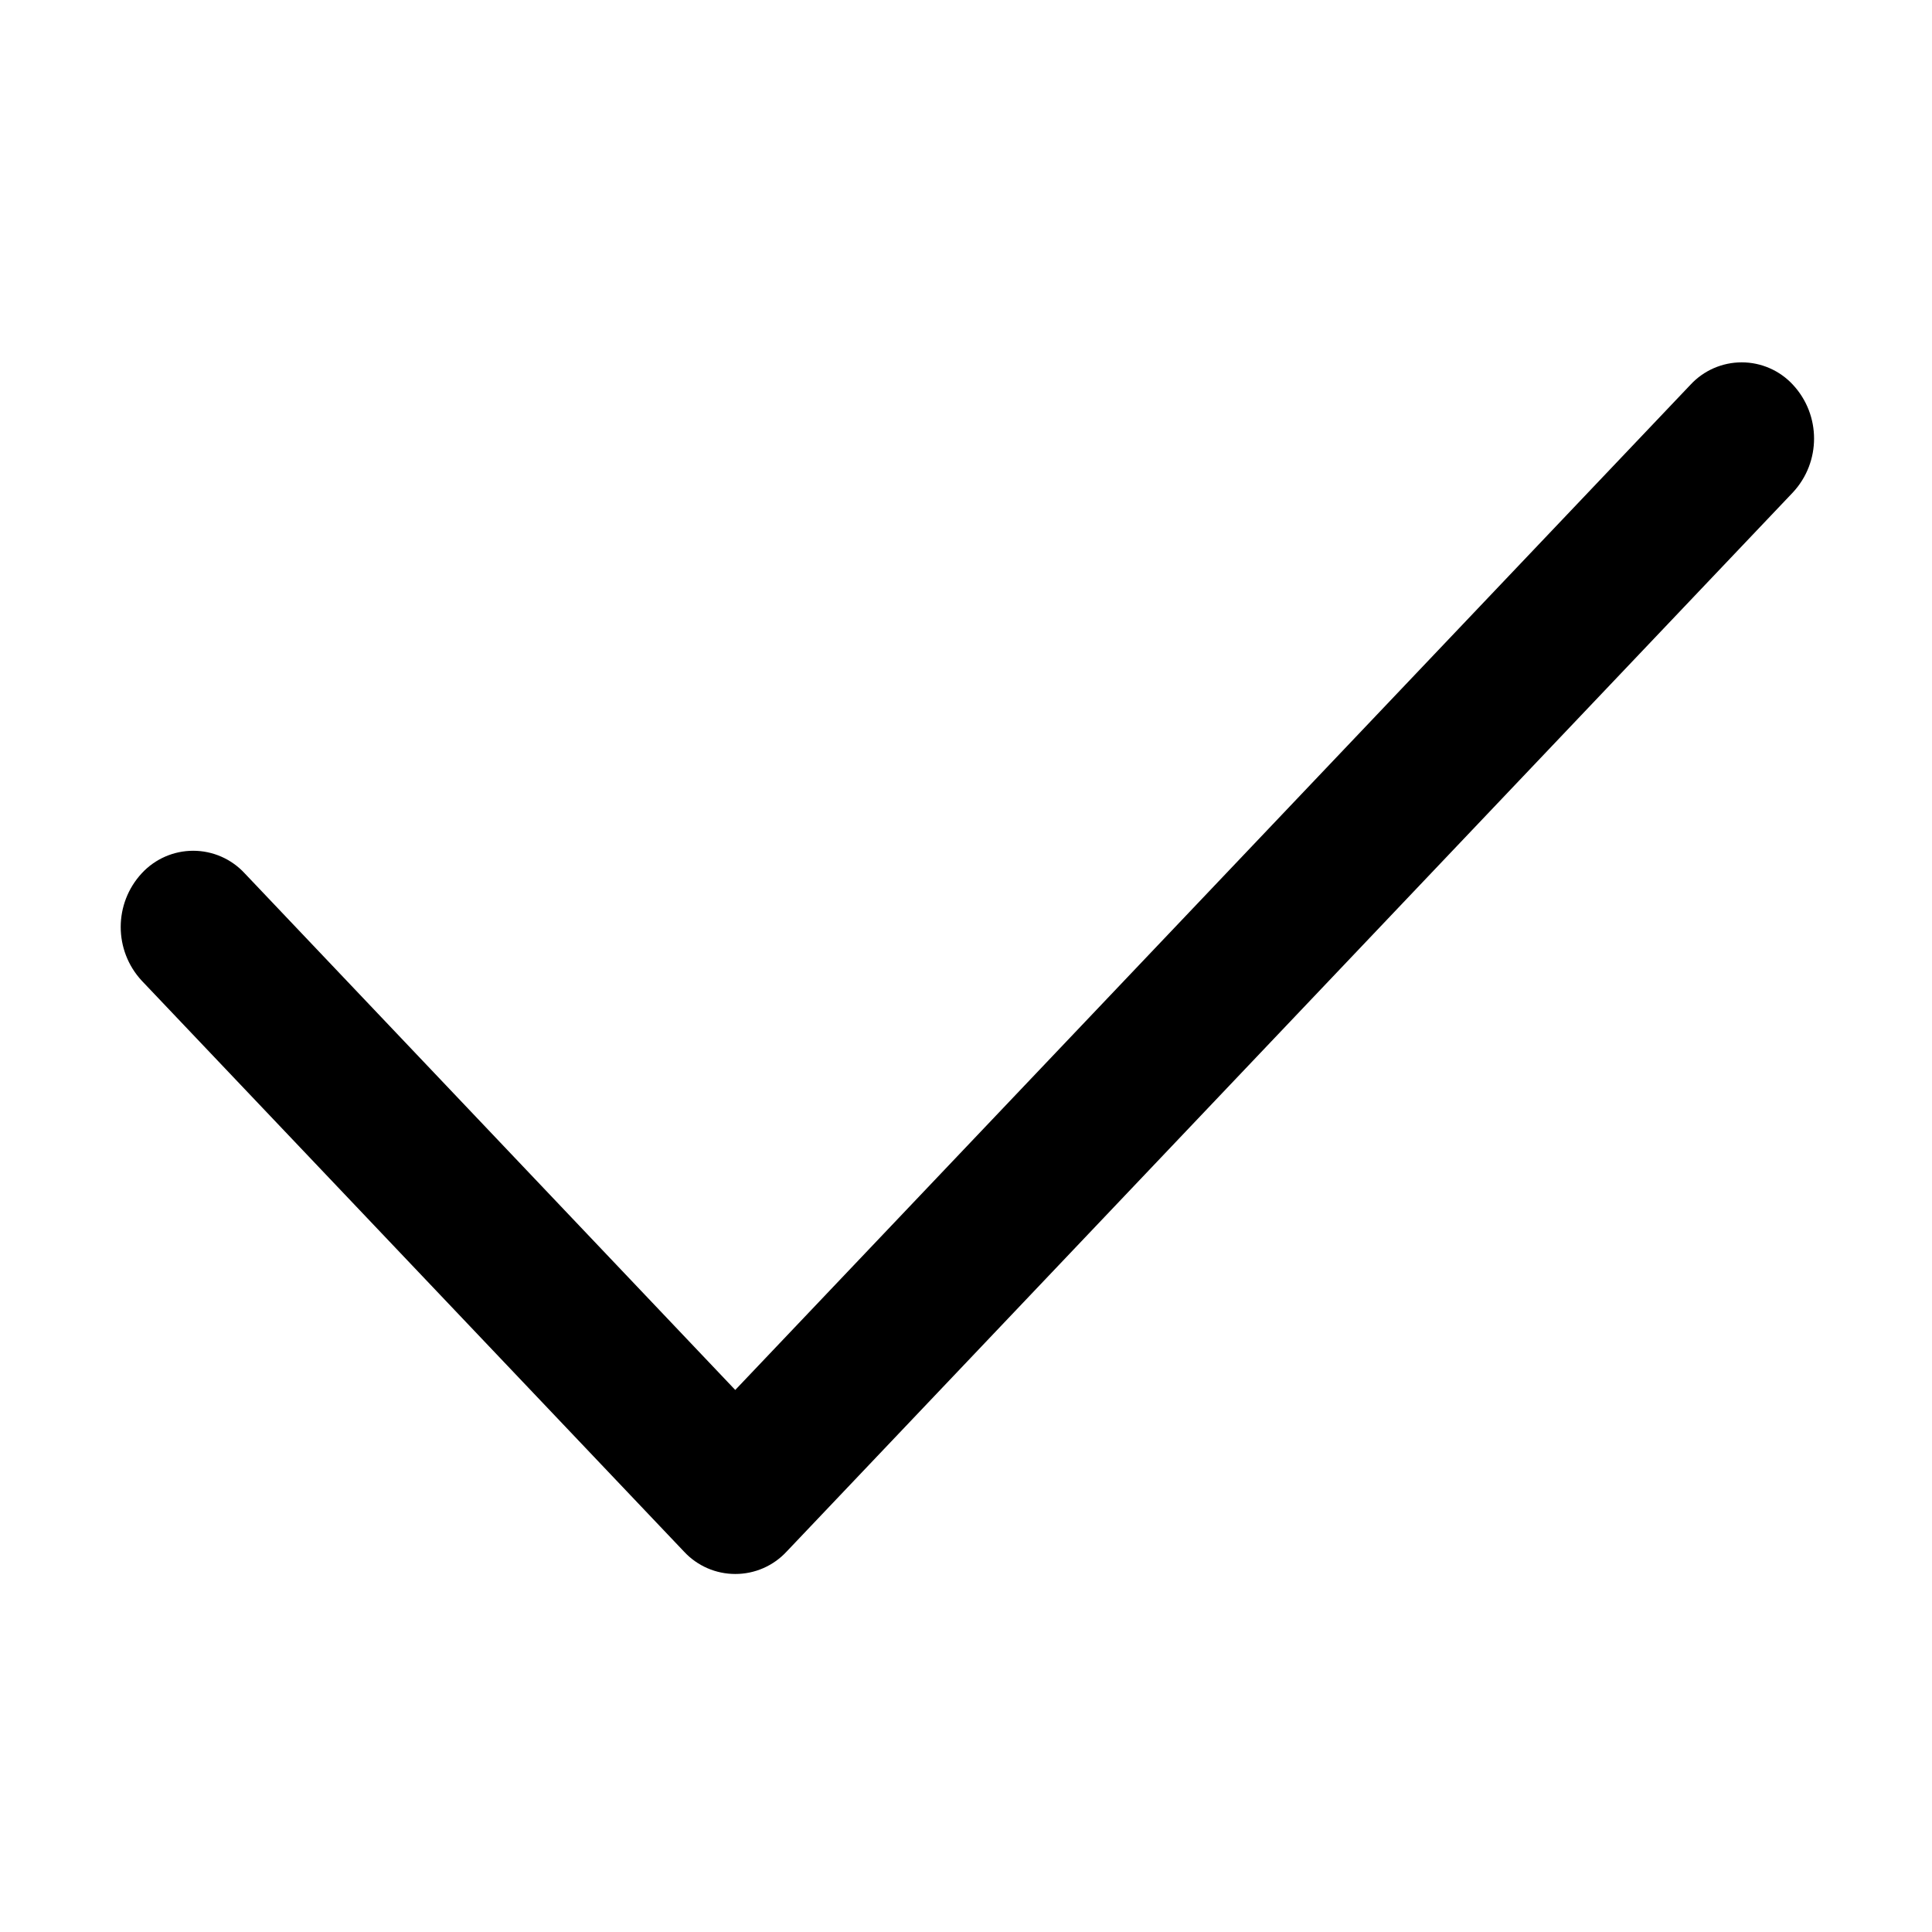
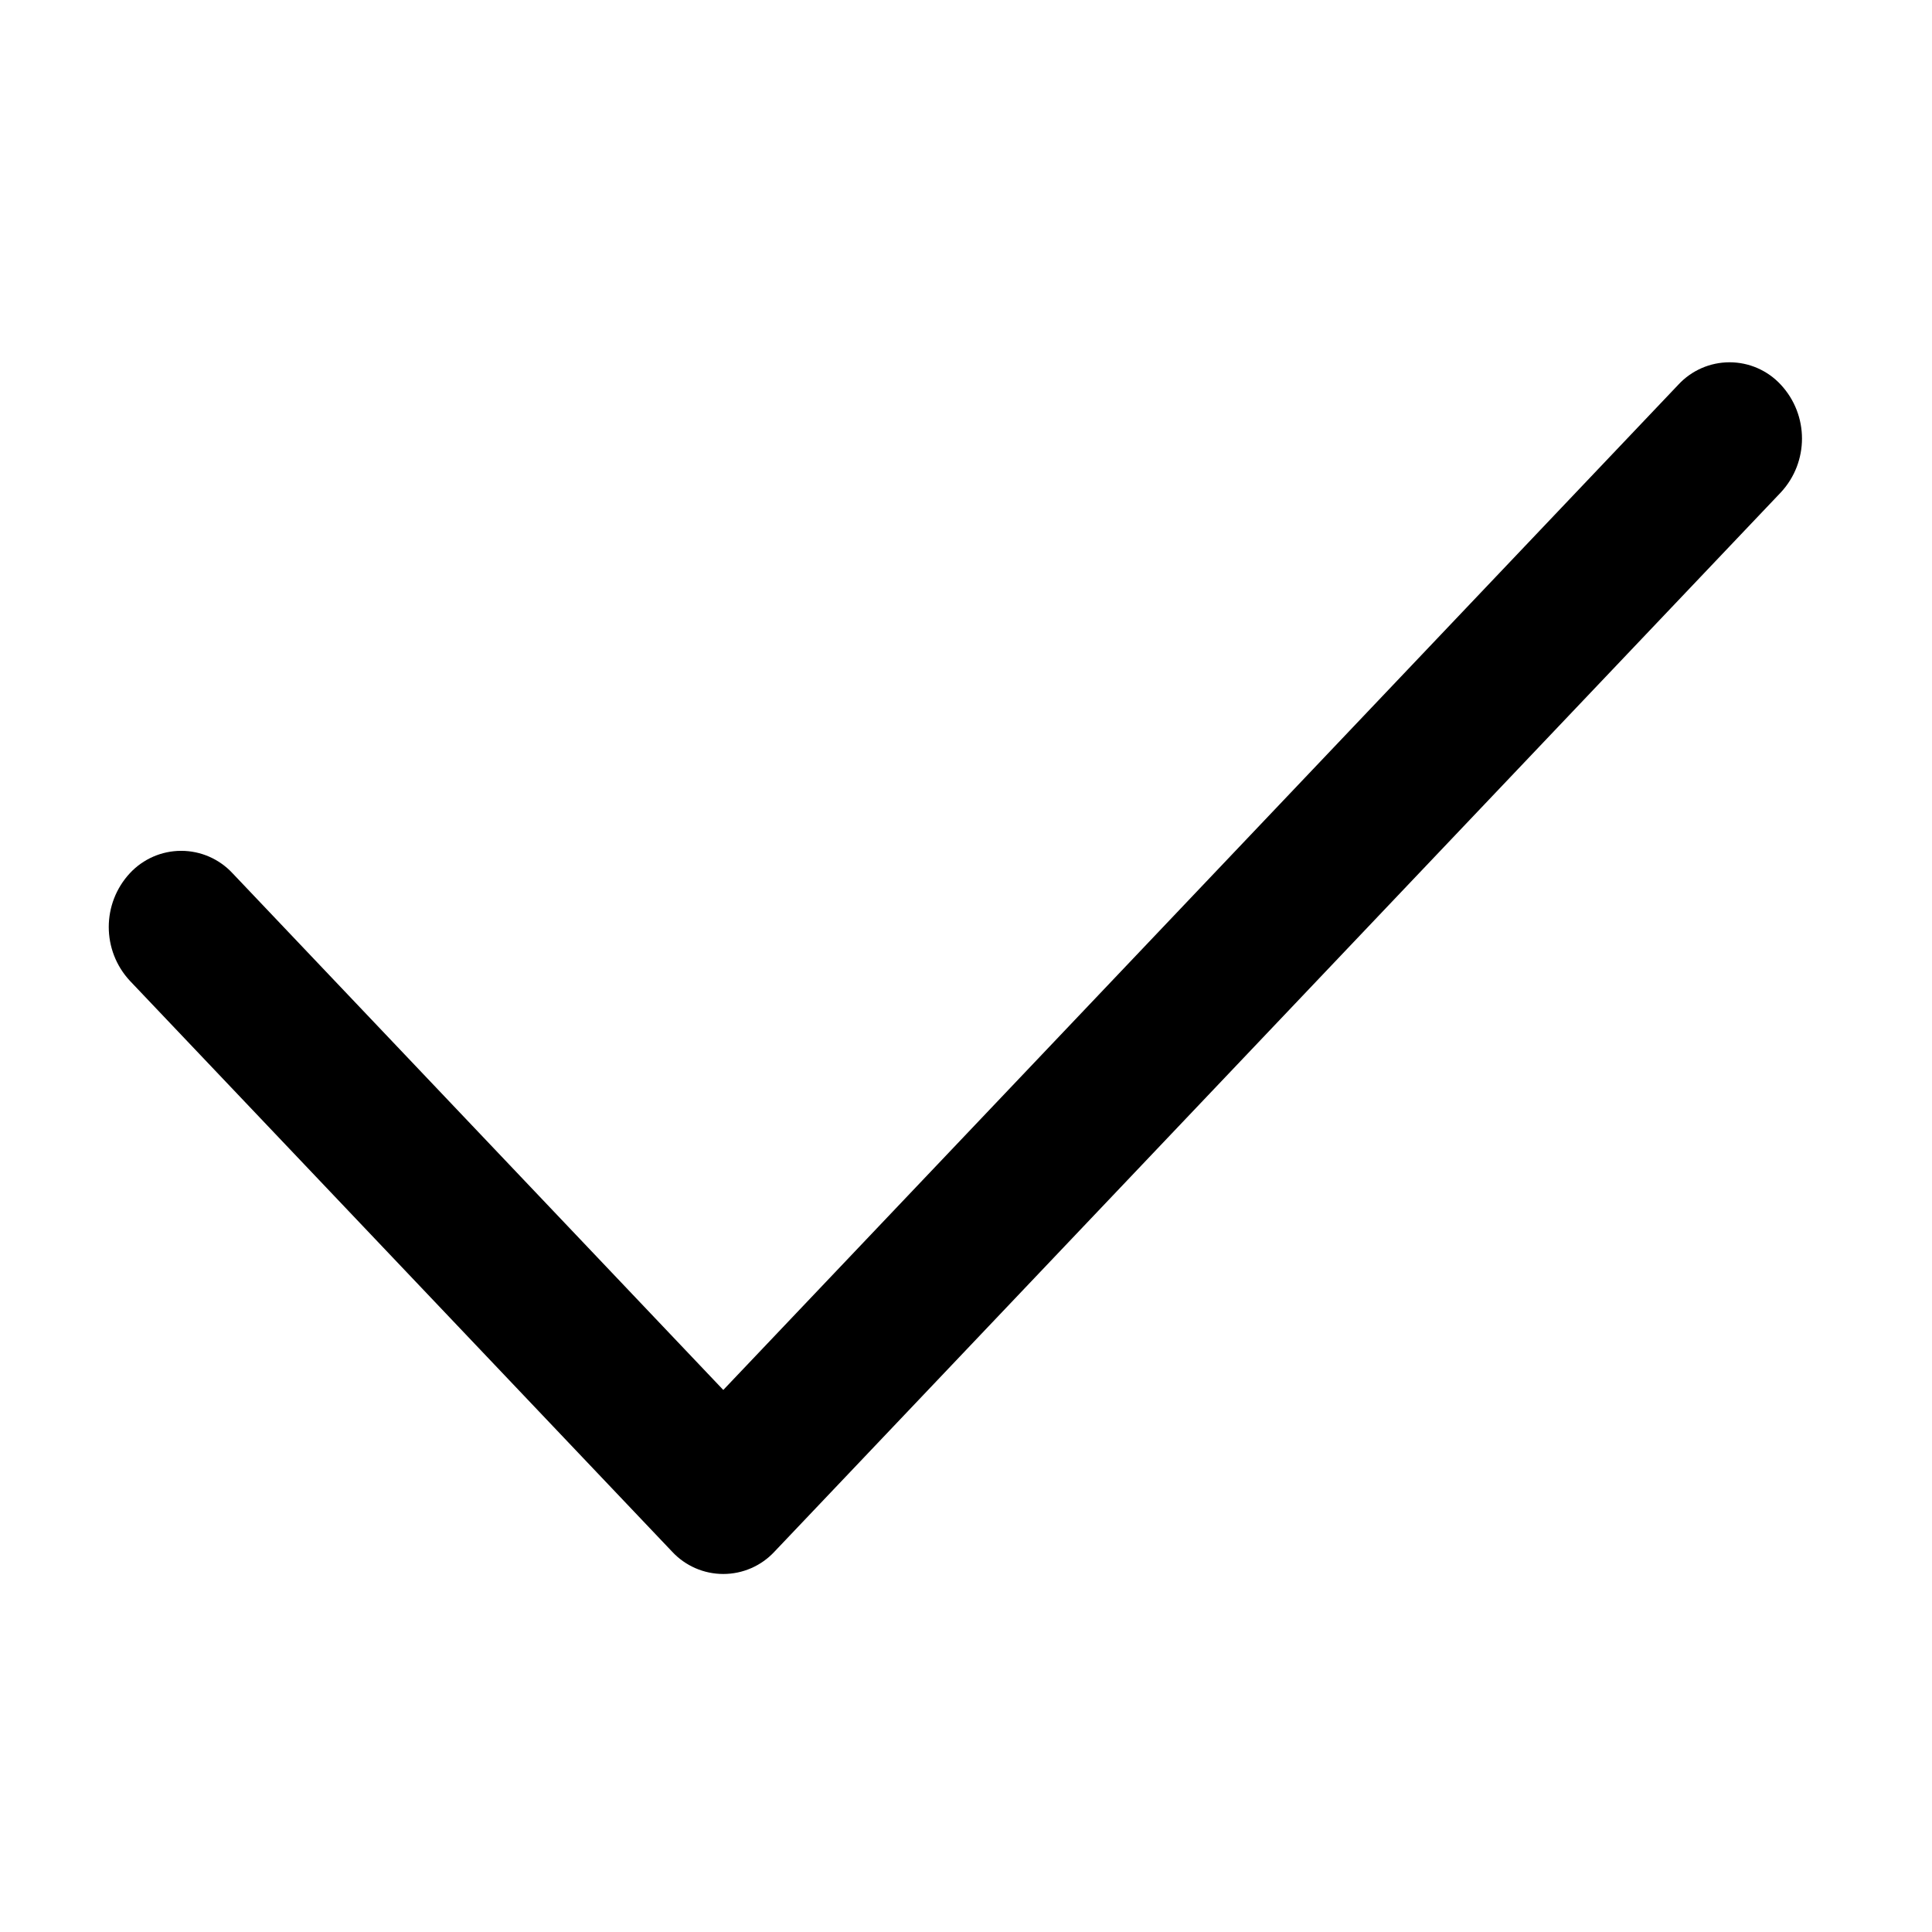
<svg xmlns="http://www.w3.org/2000/svg" viewBox="0 0 16 16">
-   <path d="M6.09 13.035a.578.578 0 0 1-.425-.185l-4.49-4.727a.655.655 0 0 1 0-.892.58.58 0 0 1 .85 0l4.064 4.28L14 3.186a.578.578 0 0 1 .848 0 .655.655 0 0 1 0 .892L6.514 12.85a.578.578 0 0 1-.425.185" />
+   <path d="M5.99 13.035a.578.578 0 0 1-.424-.185l-4.49-4.727a.655.655 0 0 1 0-.892.58.58 0 0 1 .849 0l4.065 4.28 7.909-8.325a.578.578 0 0 1 .849 0 .655.655 0 0 1 0 .892L6.414 12.85a.578.578 0 0 1-.424.185" />
</svg>
